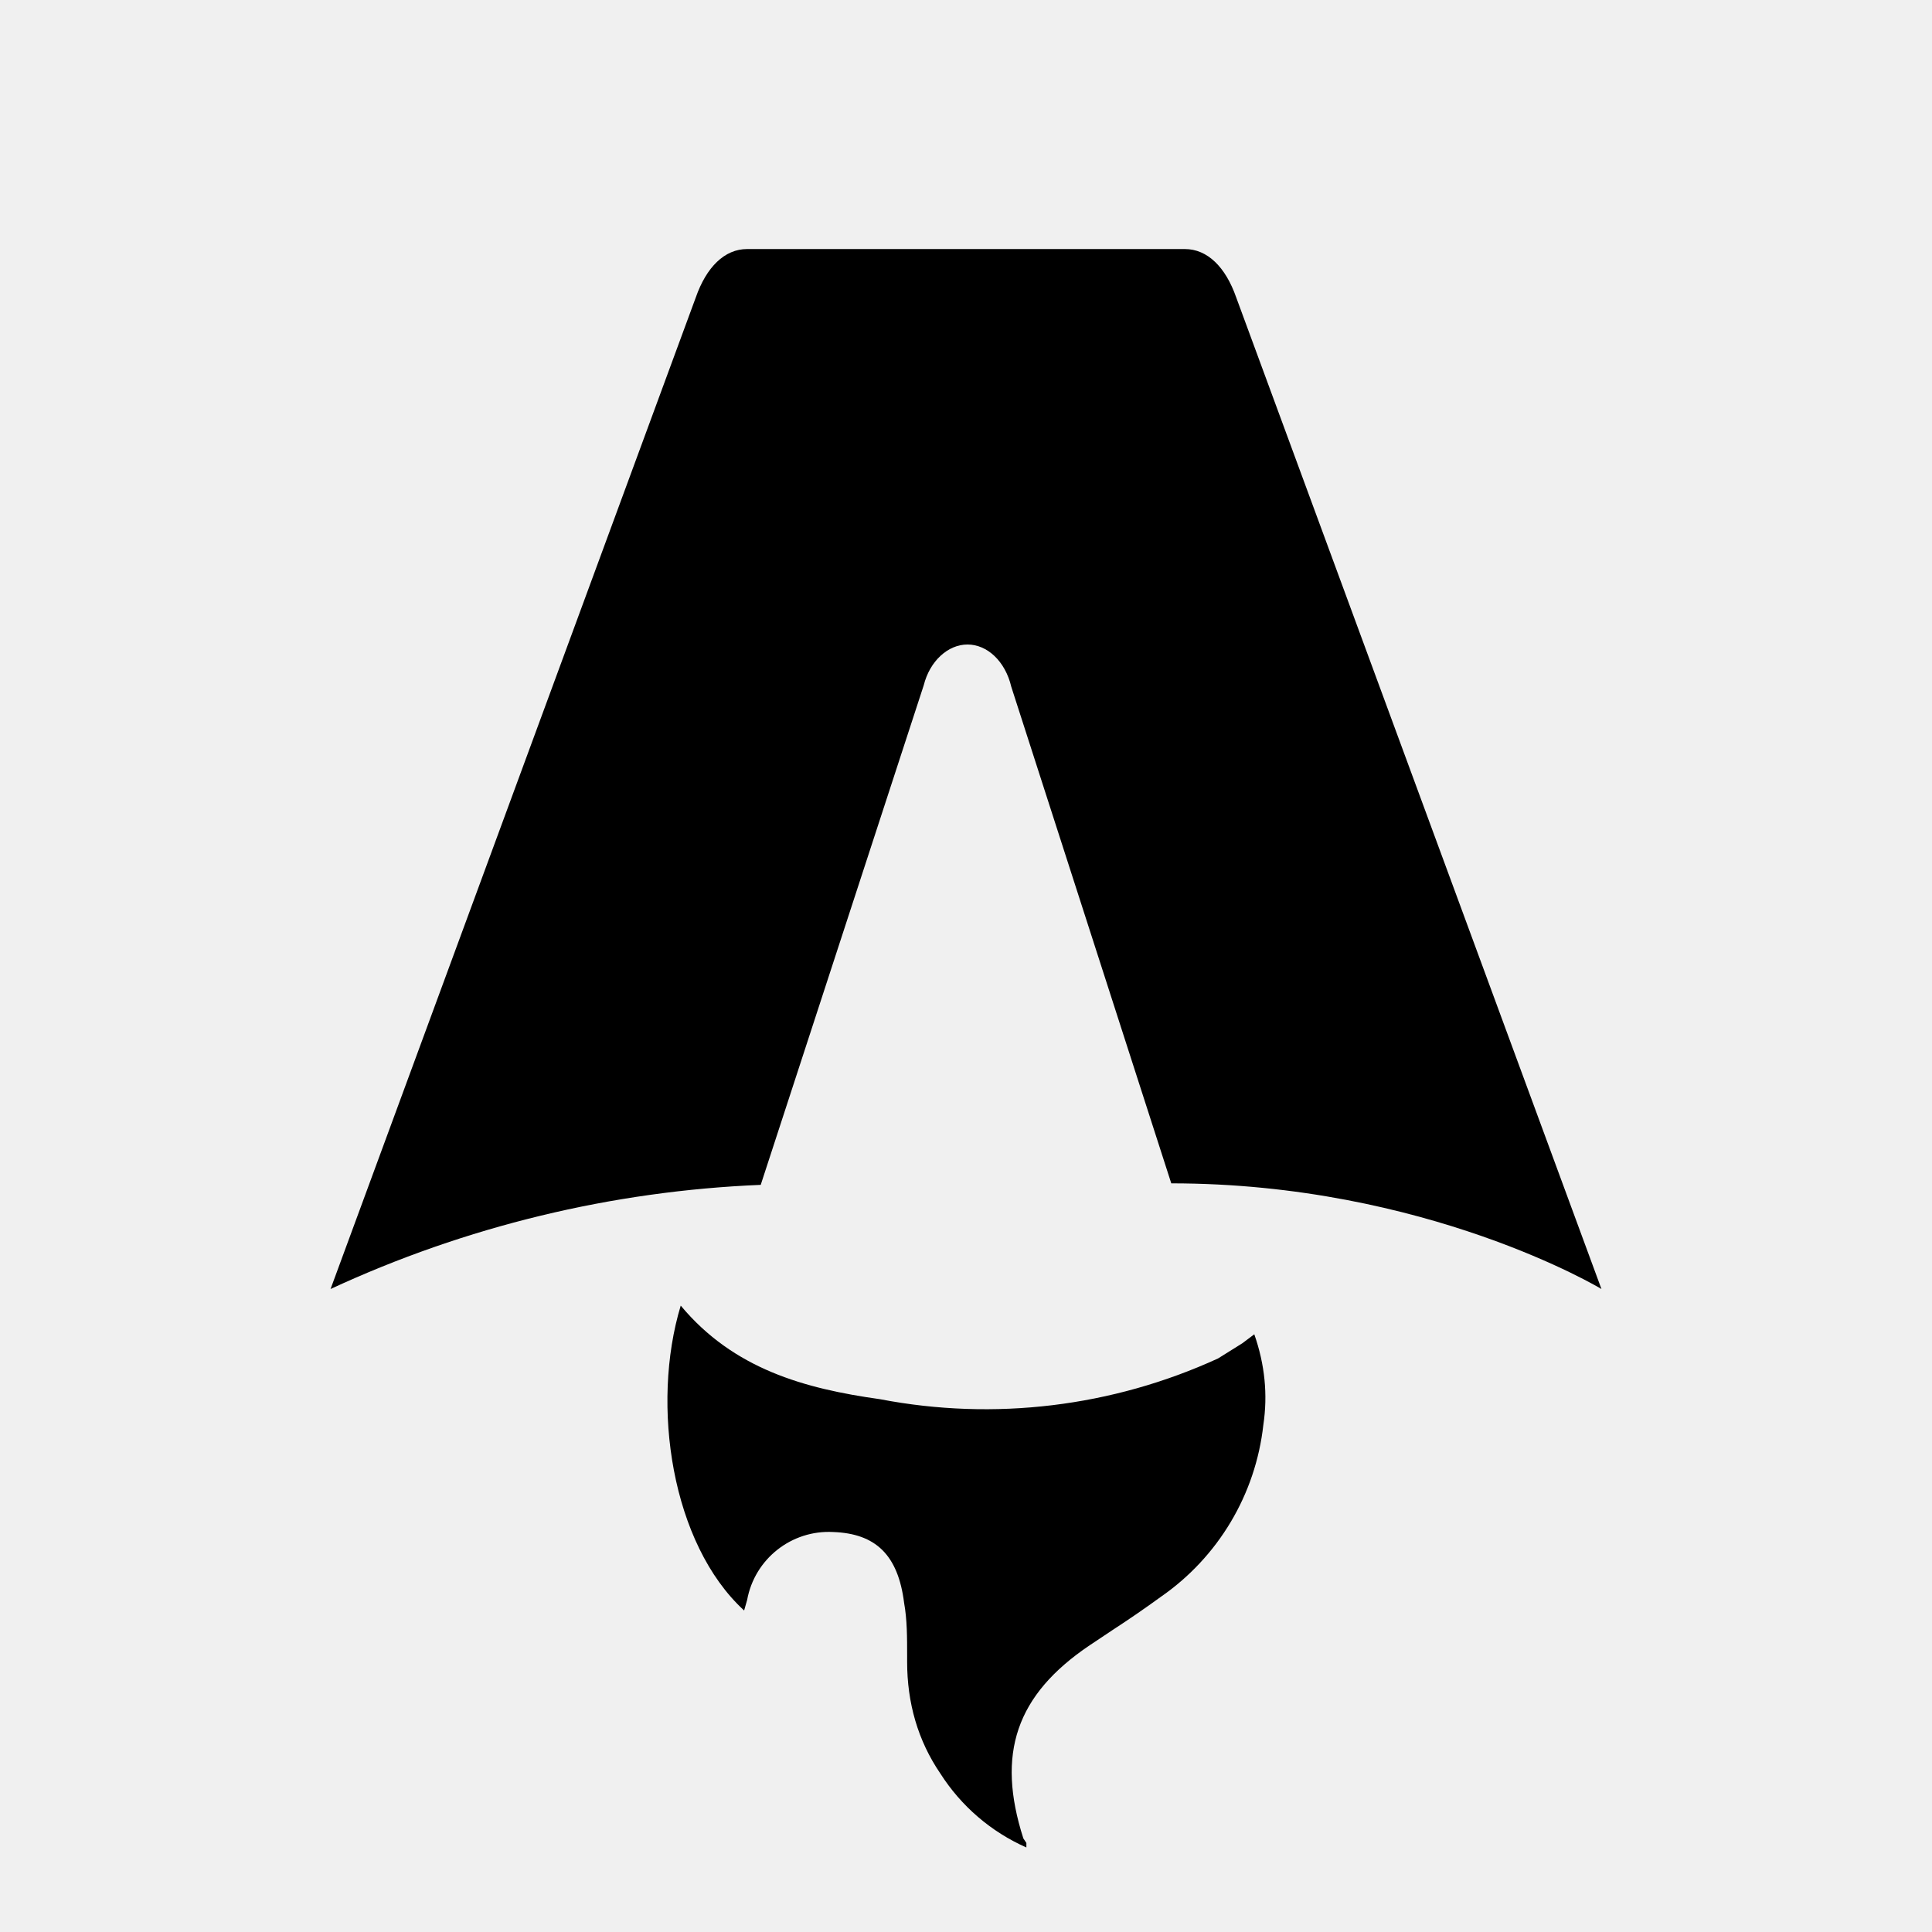
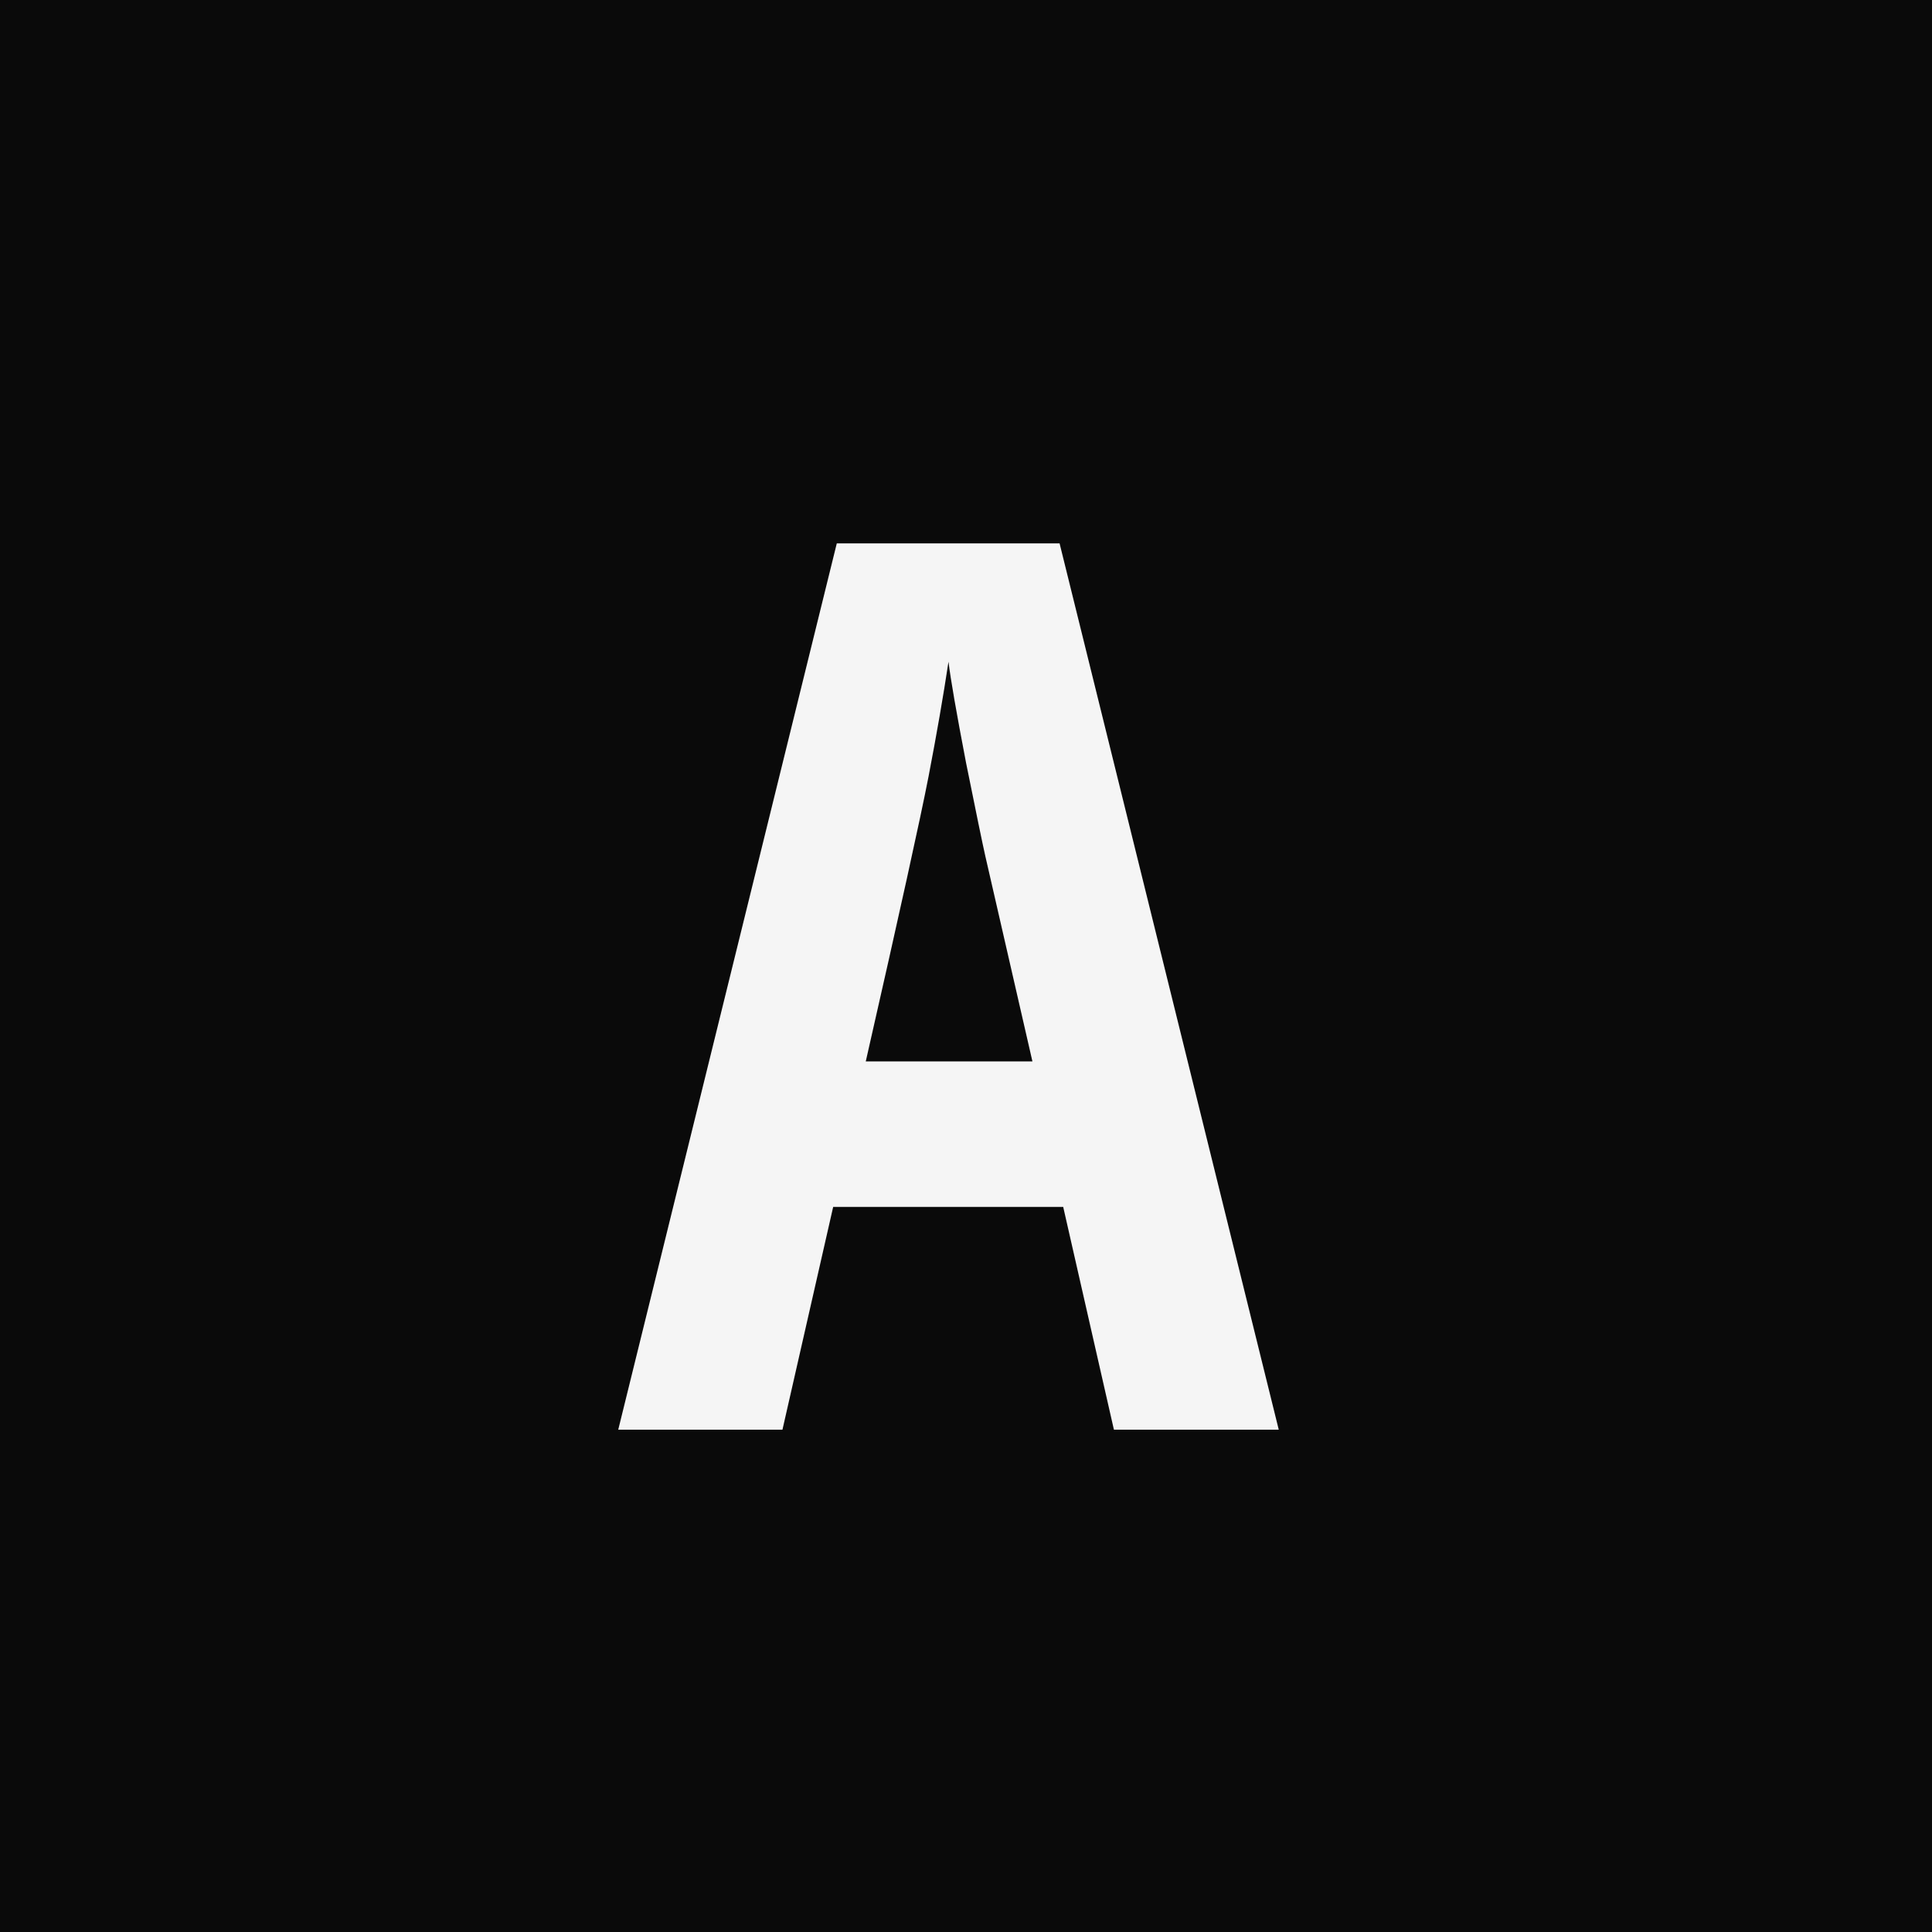
- <svg xmlns="http://www.w3.org/2000/svg" fill="none" viewBox="0 0 128 128">
-   <path d="M50.4 78.5a75.1 75.1 0 0 0-28.5 6.9l24.2-65.7c.7-2 1.9-3.2 3.4-3.2h29c1.5 0 2.7 1.2 3.4 3.2l24.2 65.7s-11.6-7-28.5-7L67 45.5c-.4-1.7-1.6-2.8-2.9-2.8-1.3 0-2.5 1.1-2.9 2.7L50.4 78.5Zm-1.1 28.2Zm-4.2-20.2c-2 6.6-.6 15.8 4.2 20.2a17.5 17.5 0 0 1 .2-.7 5.5 5.5 0 0 1 5.7-4.5c2.8.1 4.3 1.5 4.7 4.7.2 1.1.2 2.3.2 3.5v.4c0 2.7.7 5.2 2.2 7.4a13 13 0 0 0 5.7 4.9v-.3l-.2-.3c-1.8-5.6-.5-9.5 4.4-12.8l1.5-1a73 73 0 0 0 3.2-2.2 16 16 0 0 0 6.8-11.4c.3-2 .1-4-.6-6l-.8.6-1.6 1a37 37 0 0 1-22.4 2.7c-5-.7-9.7-2-13.2-6.2Z" />
-   <style>
-         path { fill: #000; }
-         @media (prefers-color-scheme: dark) {
-             path { fill: #FFF; }
-         }
-     </style>
+ <svg xmlns="http://www.w3.org/2000/svg" width="100" height="100" viewBox="0 0 100 100" fill="none">
+   <rect width="100" height="100" fill="#0A0A0A" />
+   <path d="M57.656 74L55.031 62.469H43.125L40.5 74H32L43.312 28.125H54.844L66.188 74H57.656ZM53.438 54.938L51 44.312C50.854 43.667 50.521 42.052 50 39.469C49.5 36.865 49.198 35.125 49.094 34.25C48.823 36.042 48.479 38.021 48.062 40.188C47.646 42.333 46.562 47.25 44.812 54.938H53.438Z" fill="#F5F5F5" />
</svg>
